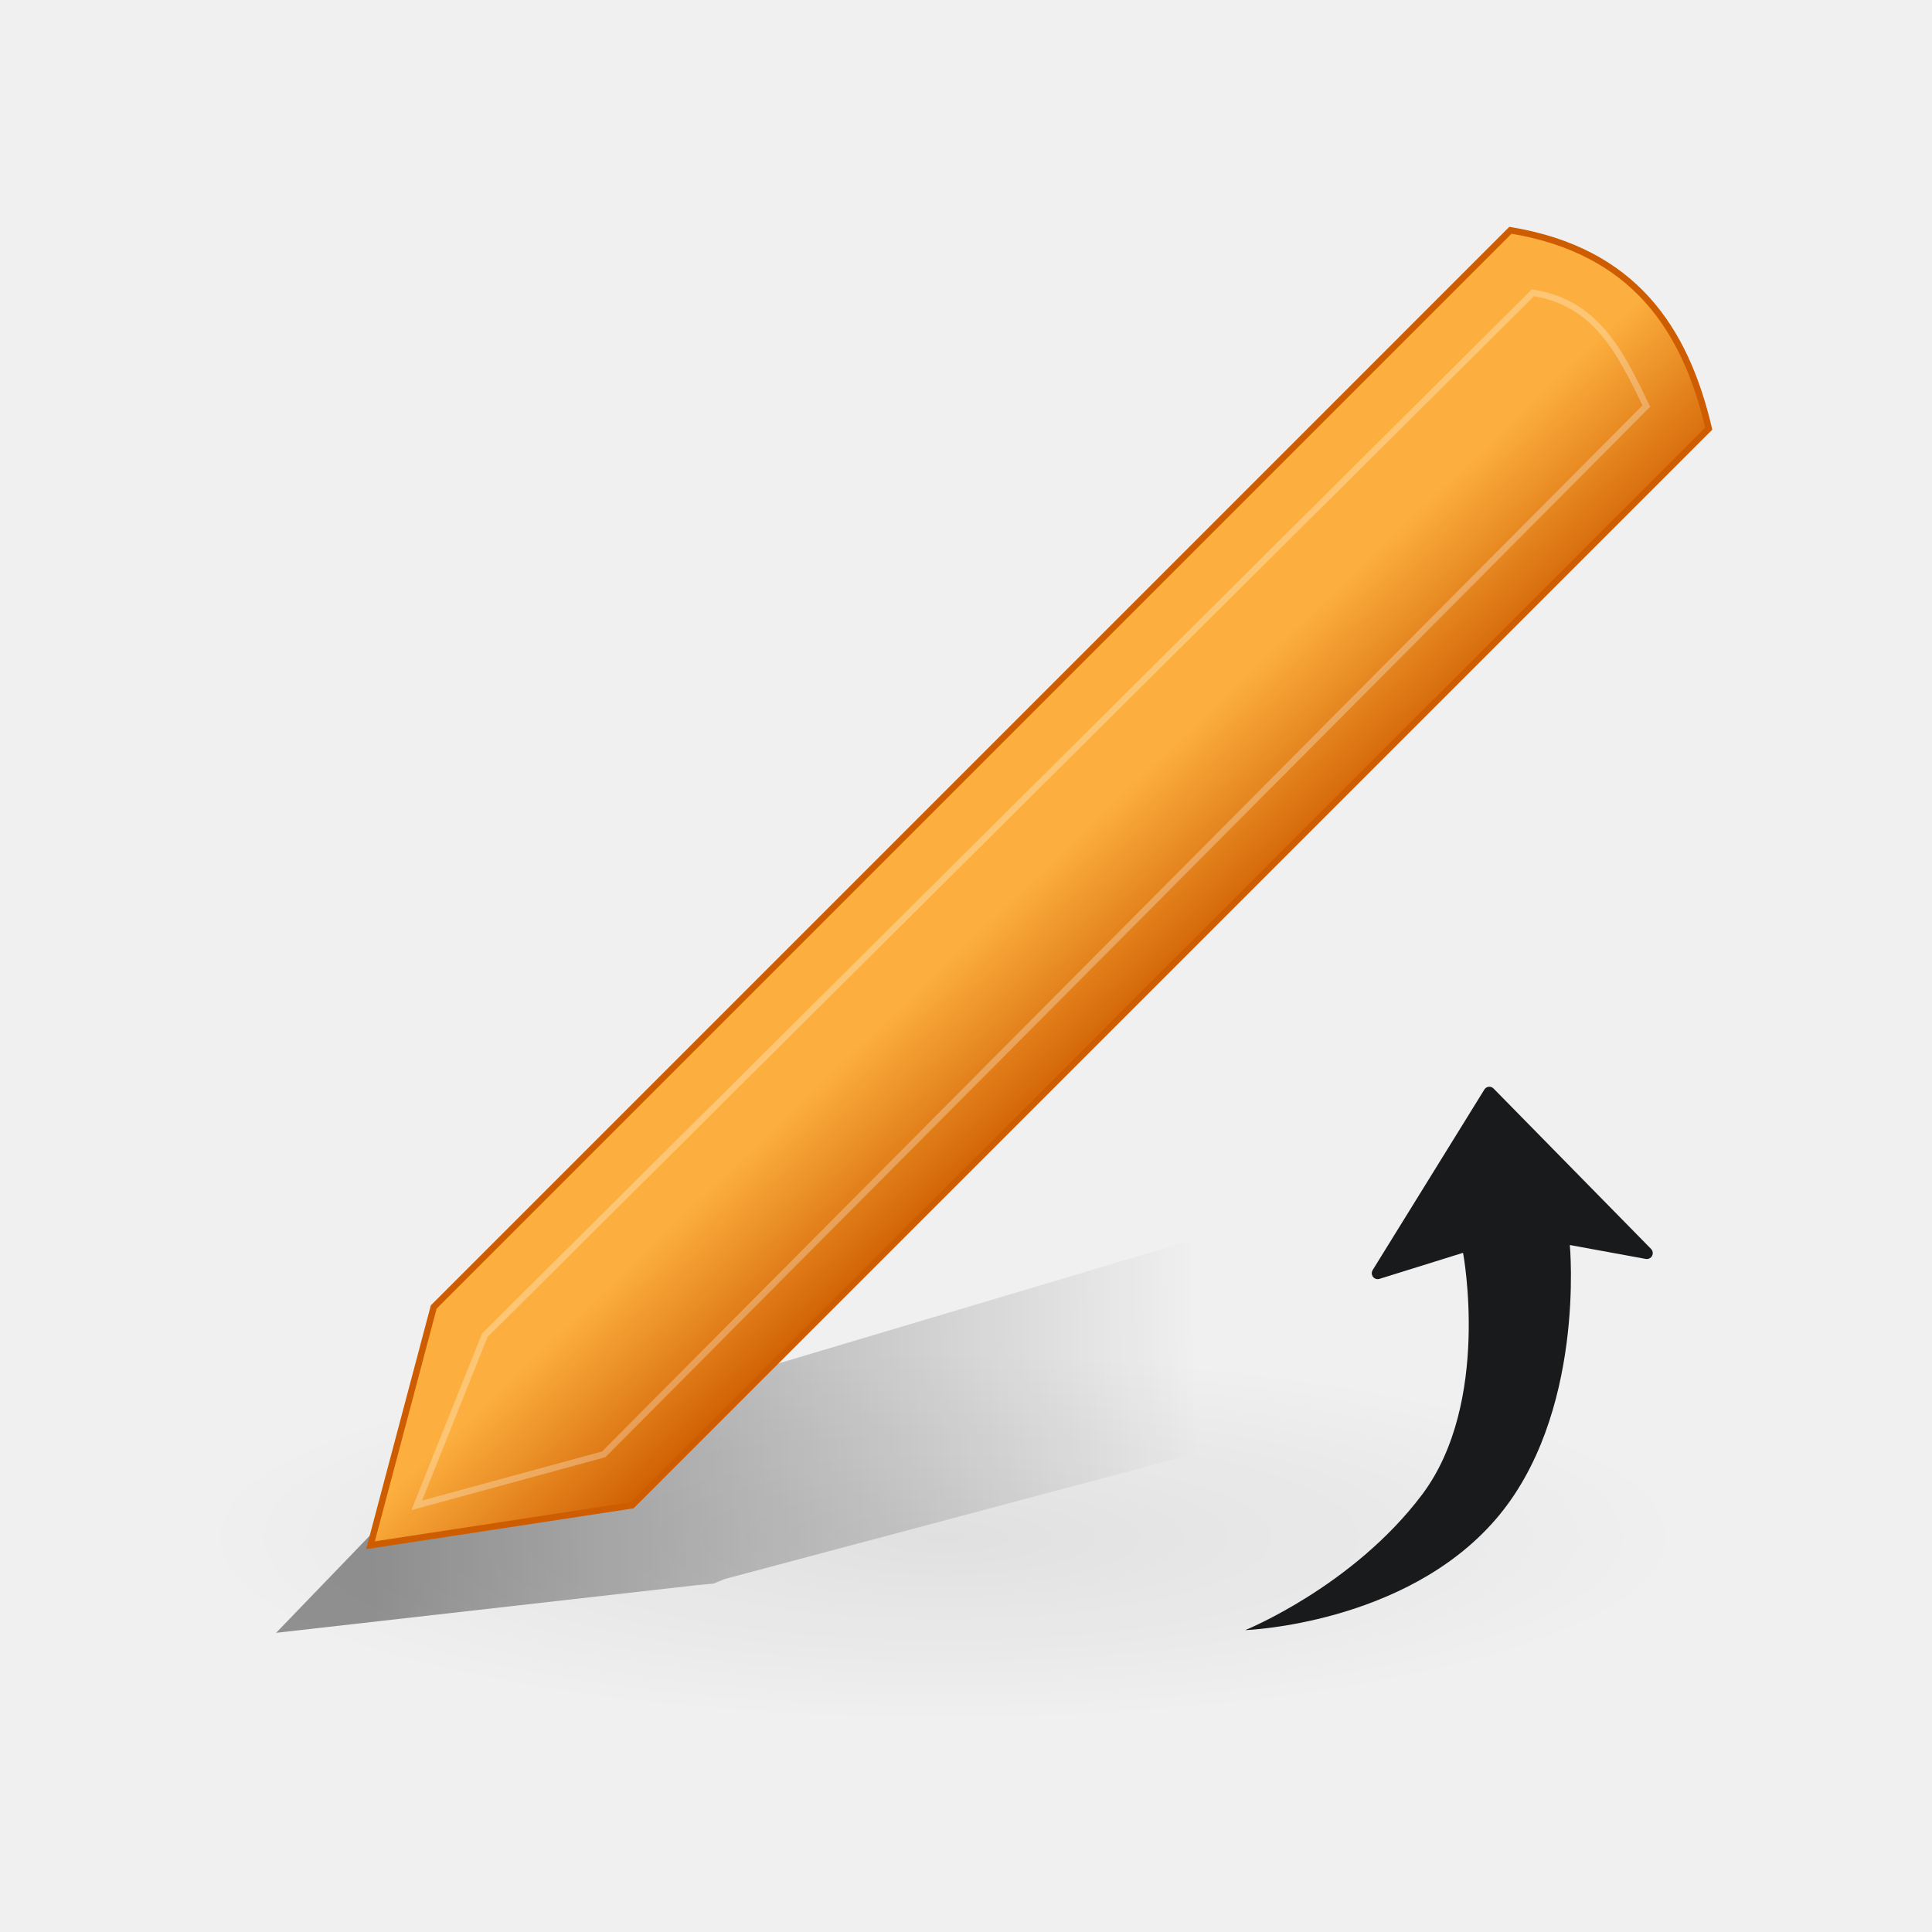
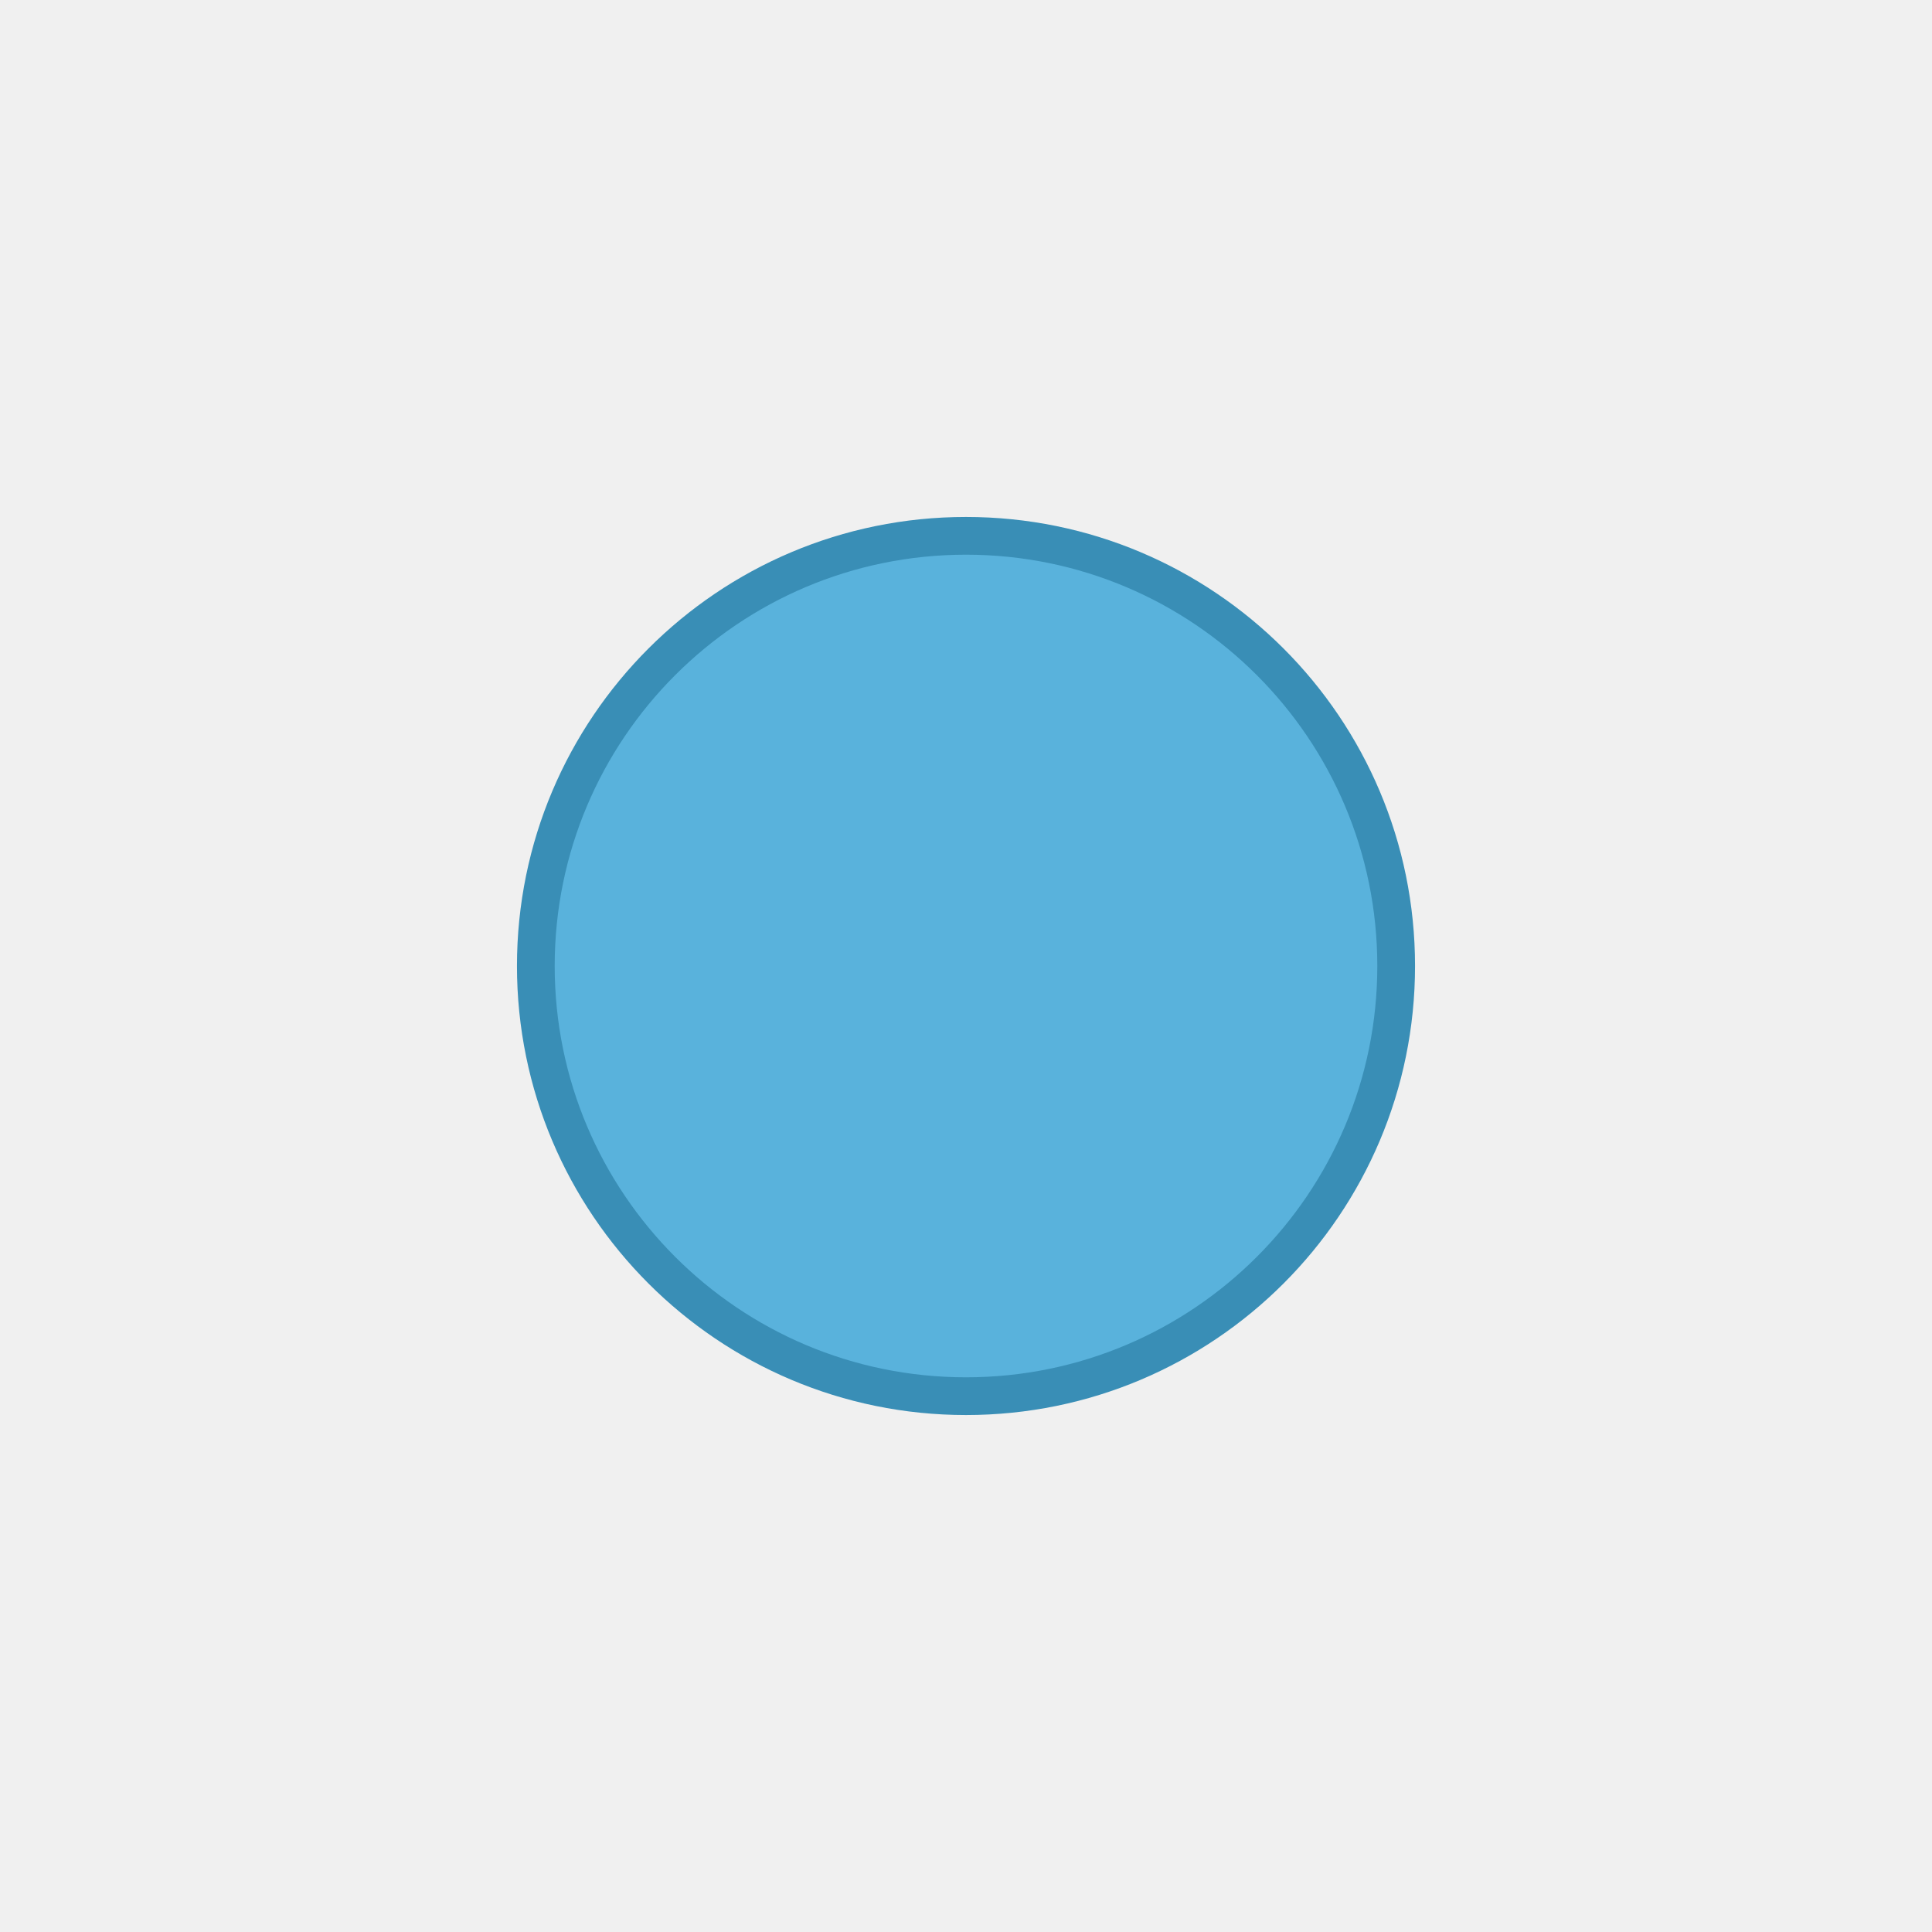
<svg xmlns="http://www.w3.org/2000/svg" width="256px" height="256px" viewBox="0 0 256 256" version="1.1">
-   <defs>
-     <radialGradient cx="50%" cy="50%" fx="50%" fy="50%" r="50%" id="radialGradient-1">
-       <stop stop-color="#000000" offset="0%" />
-       <stop stop-color="#000000" stop-opacity="0" offset="100%" />
-     </radialGradient>
-     <linearGradient x1="9.043%" y1="80.262%" x2="91.13%" y2="79.451%" id="linearGradient-2">
-       <stop stop-color="#000000" offset="0%" />
-       <stop stop-color="#000000" stop-opacity="0" offset="100%" />
-     </linearGradient>
-     <linearGradient x1="41.052%" y1="57.481%" x2="51.017%" y2="67.623%" id="linearGradient-3">
-       <stop stop-color="#FCAF3E" offset="0%" />
-       <stop stop-color="#CE5C00" offset="100%" />
-     </linearGradient>
-     <linearGradient x1="21.443%" y1="96.883%" x2="18.743%" y2="99.631%" id="linearGradient-4">
-       <stop stop-color="#CE5C00" offset="0%" />
-       <stop stop-color="#CE5C00" offset="100%" />
-     </linearGradient>
-   </defs>
-   <g id="VCS2" stroke="none" stroke-width="1" fill="none" fill-rule="evenodd">
-     <g id="256x256/vcs-modified-staged">
-       <g id="pencil-256" transform="translate(25, 25)">
-         <g id="Shape">
-           <path d="M198.476,178.709 C198.476,192.187 154.352,203.113 99.922,203.113 C45.492,203.113 1.368,192.187 1.368,178.709 C1.368,169.99 20.152,161.934 50.645,157.575 C81.138,153.215 118.707,153.215 149.199,157.575 C179.692,161.934 198.476,169.99 198.476,178.709 L198.476,178.709 Z" fill="url(#radialGradient-1)" opacity="0.07" />
-           <polygon fill="url(#linearGradient-2)" opacity="0.4" points="146.513 135.276 33.88 168.863 32.941 169.35 32.237 169.934 11.588 191.358 67.435 185.029 69.547 184.834 70.955 184.249 146.513 164.102 146.513 135.276 146.513 135.276 146.513 135.276" />
-           <path d="M32.472,148.182 L175.141,5.513 C191.473,8.216 198.303,18.52 201.422,31.795 L58.753,174.463 L24.091,179.753 L32.472,148.182 L32.472,148.182 L32.472,148.182 L32.472,148.182 Z" stroke="url(#linearGradient-4)" stroke-width="0.851" fill="url(#linearGradient-3)" />
-           <path d="M39.23,151.937 L178.127,13.79 C186.31,15.13 189.52,21.208 193.145,28.808 L54.998,167.705 L30.219,174.463 L39.23,151.937 L39.23,151.937 L39.23,151.937 L39.23,151.937 Z" stroke="#FFFFFF" stroke-width="0.851" opacity="0.282" />
-         </g>
-       </g>
-       <g id="Arrow-33" transform="translate(198, 172) rotate(-90) translate(-198, -172) translate(154, 139)" fill="#191A1B">
-         <path d="M0,0 C7.86202241e-05,-0 5.779,14.277 17.973,23.446 C30.188,32.603 49.995,28.862 49.995,28.862 L46.541,17.779 C46.413,17.367 46.645,16.93 47.06,16.802 C47.278,16.735 47.514,16.765 47.708,16.885 L71.629,31.685 C71.998,31.913 72.111,32.395 71.881,32.761 C71.849,32.813 71.81,32.861 71.766,32.904 L50.511,53.774 C50.202,54.078 49.704,54.075 49.399,53.768 C49.219,53.587 49.139,53.329 49.185,53.079 L51.028,43.009 C51.027,43.009 28.441,45.158 14.603,33.122 C0.747,21.096 7.86202241e-05,-0.001 0,0 L0,0 Z" id="Arrow-33-shape" />
-       </g>
+   <defs />
+   <g id="VCS2-Clement-Colored" stroke="none" stroke-width="1" fill="none" fill-rule="evenodd">
+     <g id="256x256/vcs-modified-staged" stroke="#398EB6" stroke-width="5" fill="#59B2DC">
+       <circle id="Oval" cx="128" cy="128" r="57" />
    </g>
  </g>
</svg>
